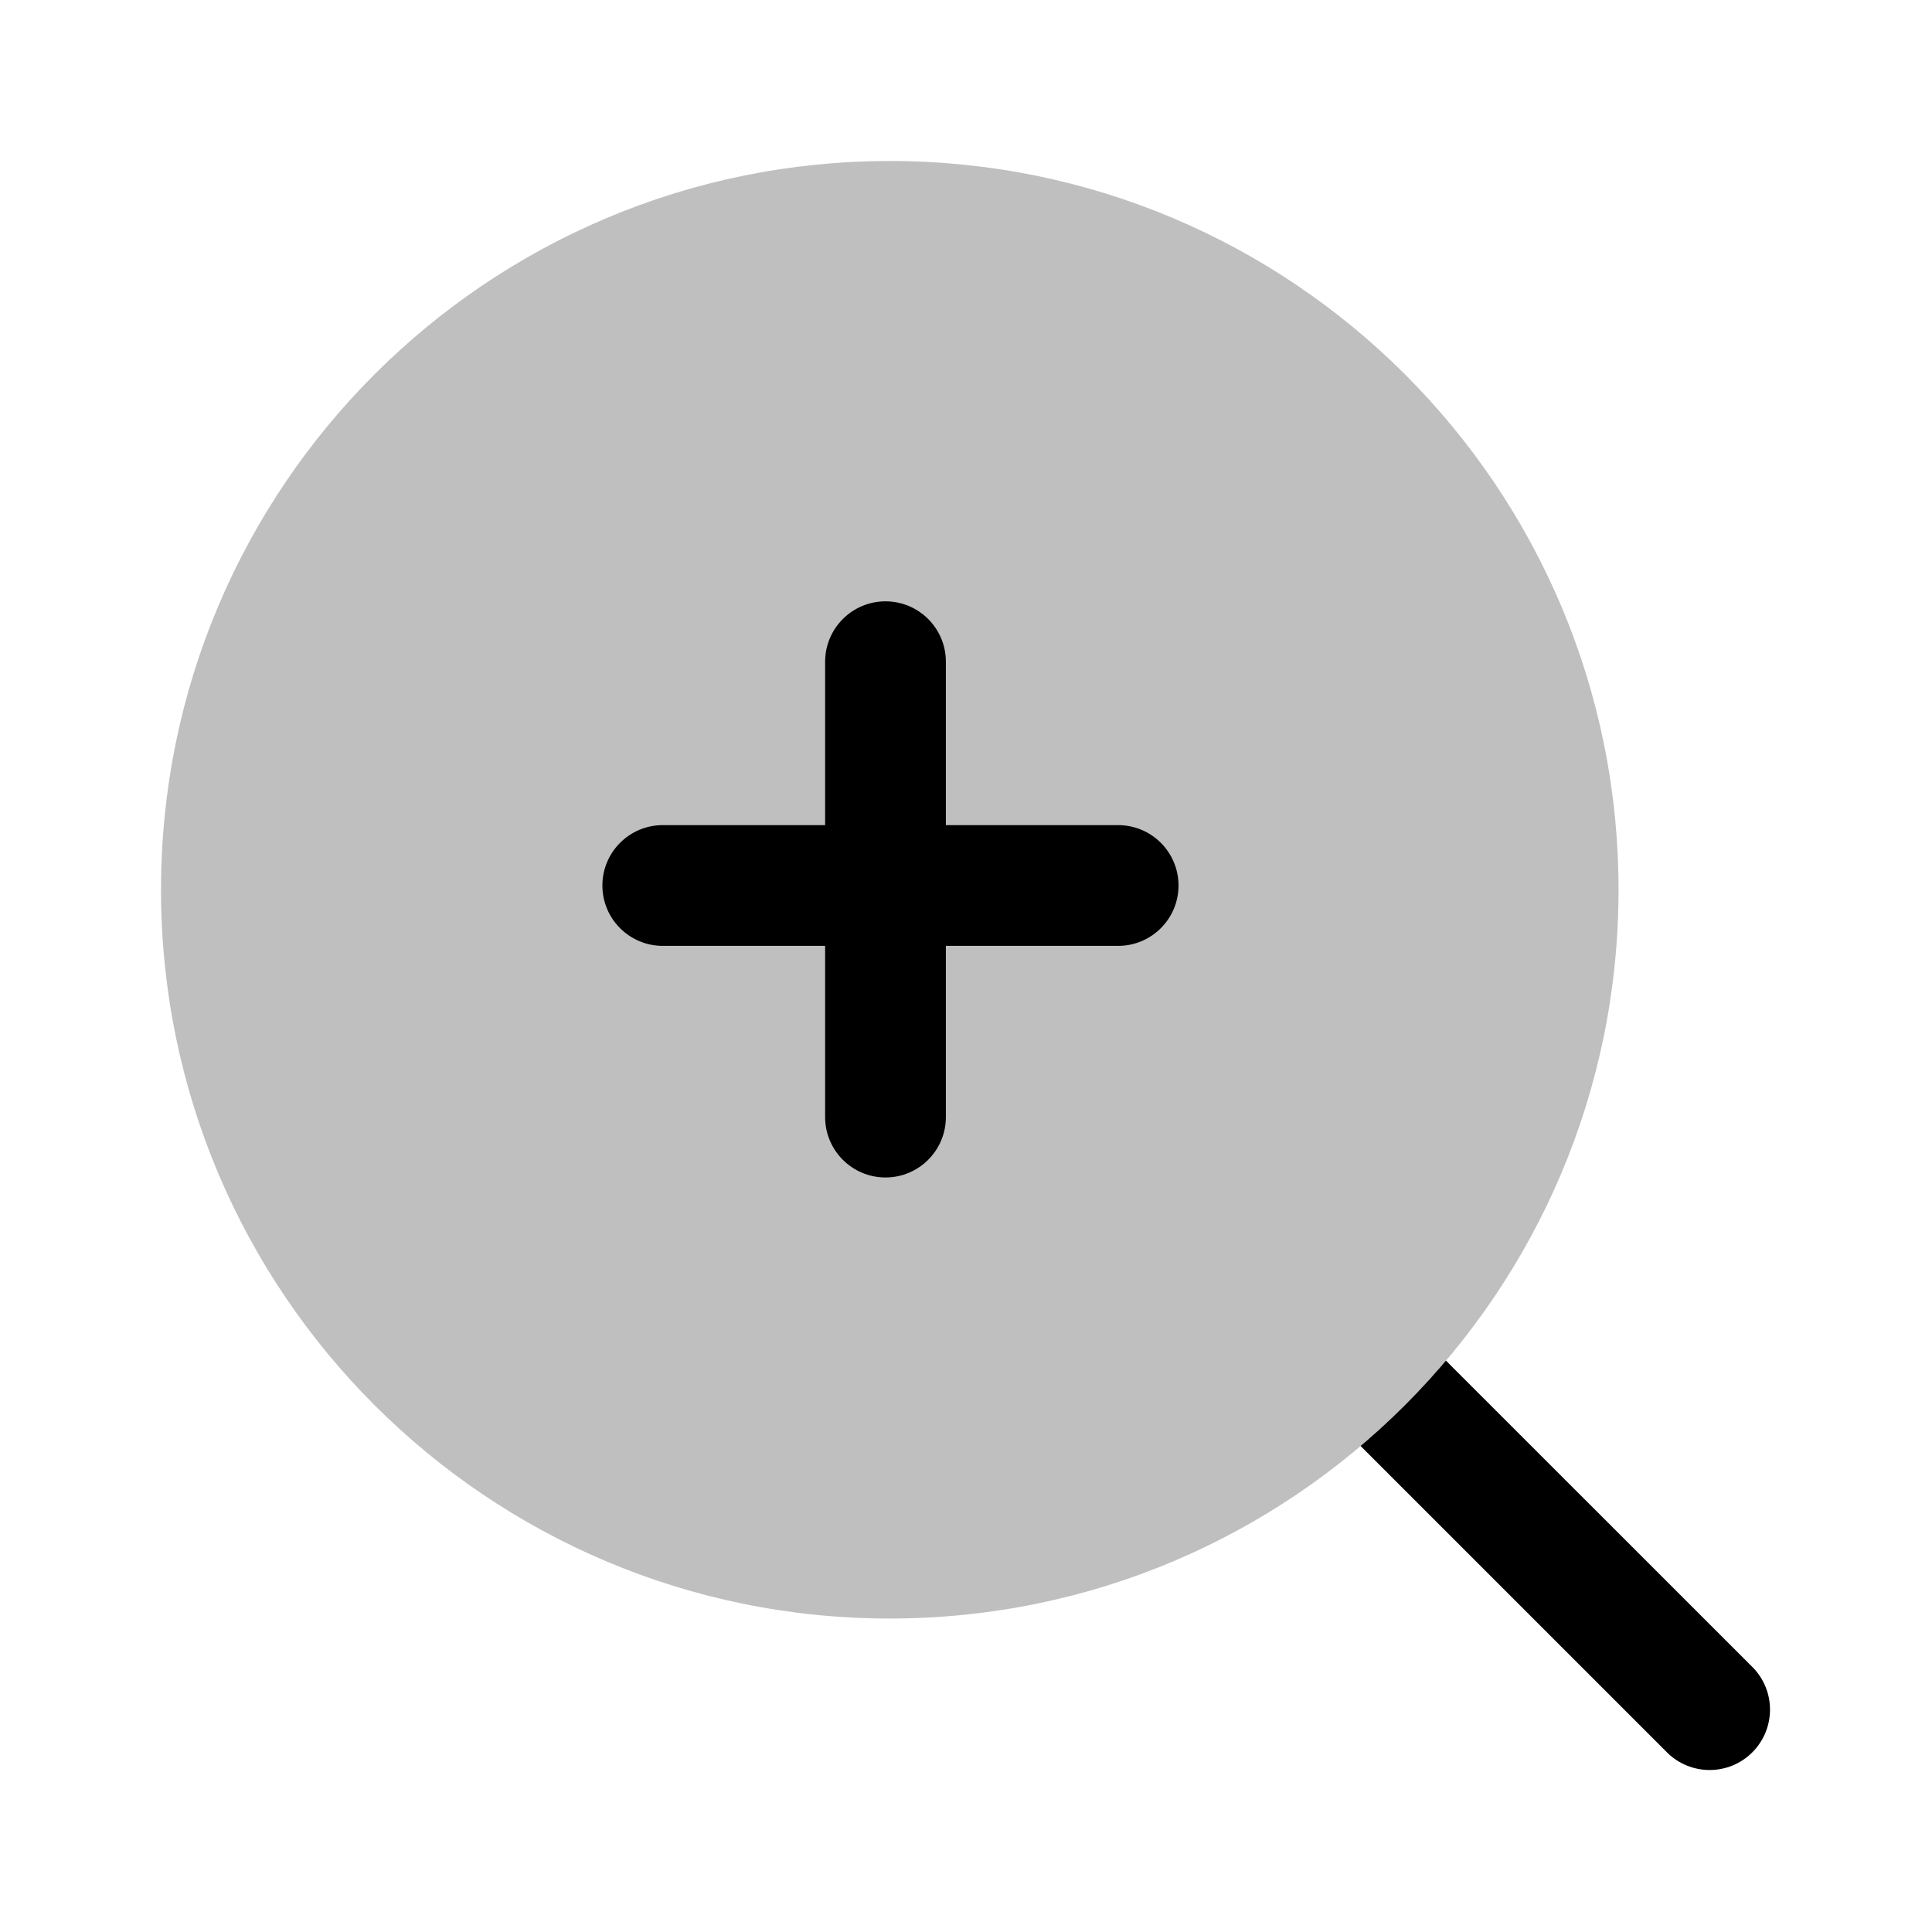
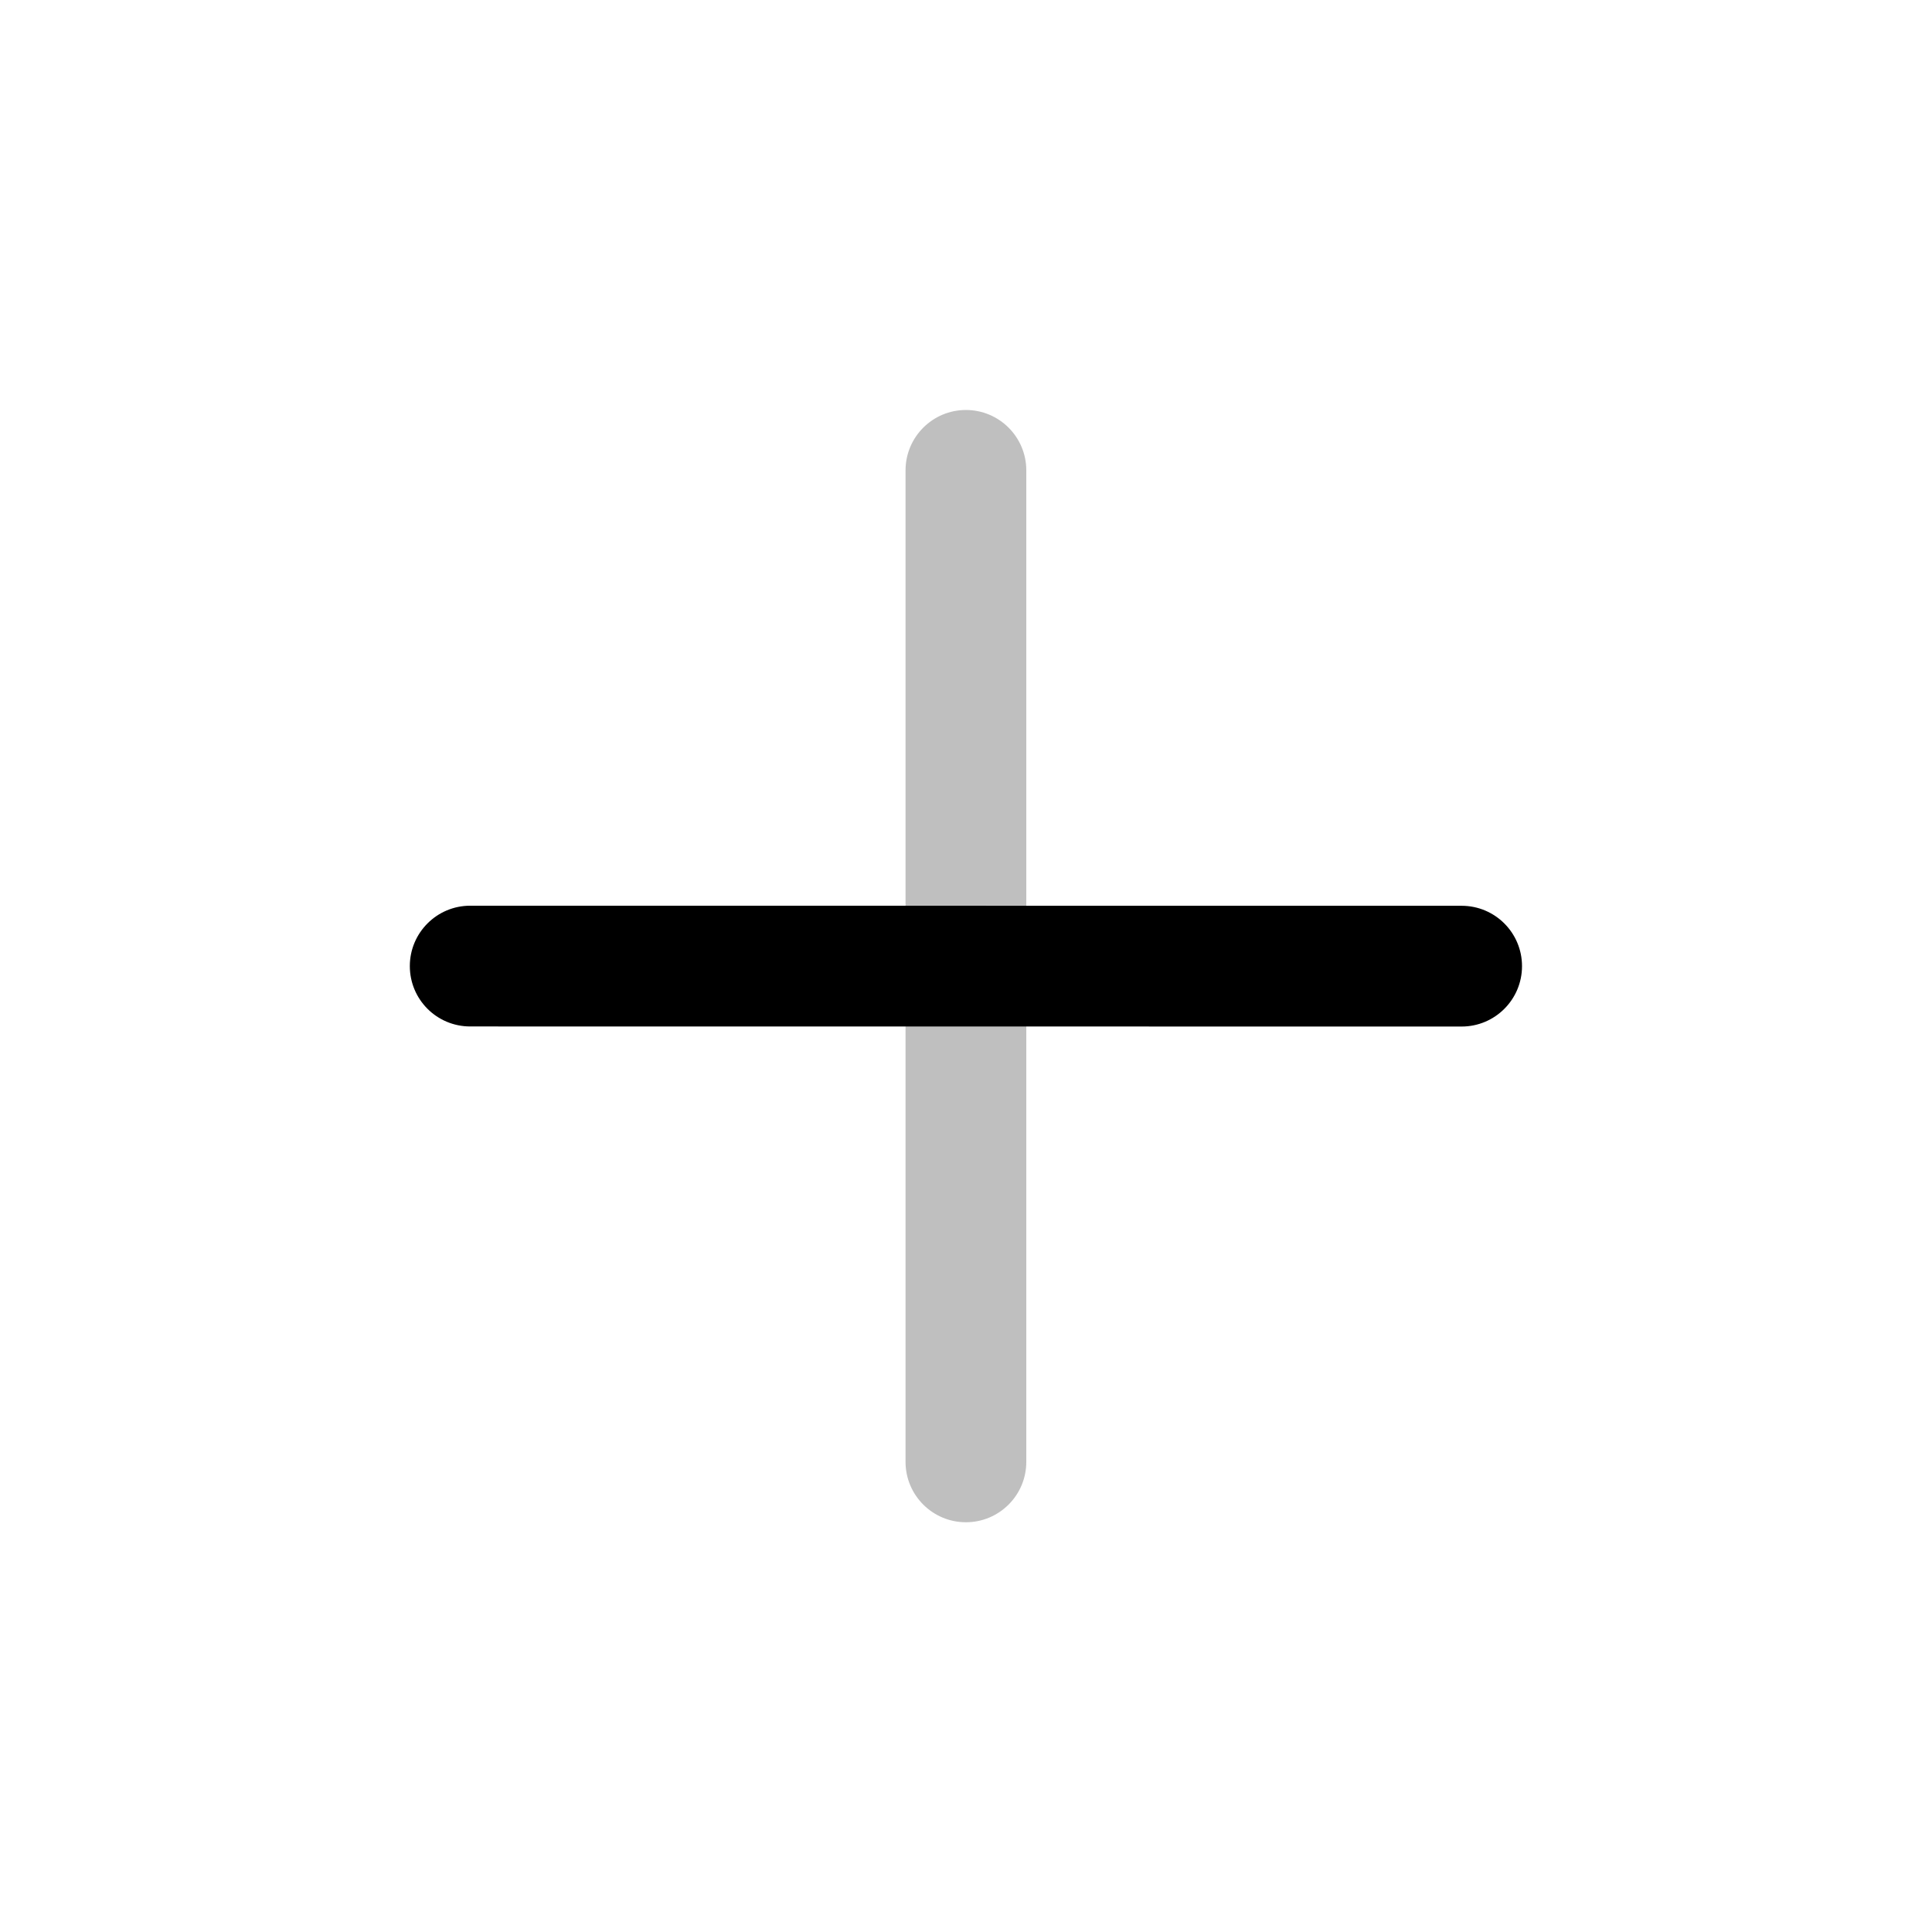
<svg xmlns="http://www.w3.org/2000/svg" width="800px" height="800px" viewBox="0 0 24 24" fill="none">
-   <g id="style=bulk">
-     <g id="zoom in">
-       <path id="vector (Stroke)" fill-rule="evenodd" clip-rule="evenodd" d="M16.746 16.747C17.039 16.454 17.514 16.454 17.807 16.747L21.768 20.707C22.061 21 22.061 21.475 21.768 21.768C21.475 22.061 21 22.061 20.707 21.768L16.746 17.807C16.453 17.514 16.453 17.039 16.746 16.747Z" fill="#000000" />
-       <path id="vector (Stroke)_2" fill-rule="evenodd" clip-rule="evenodd" d="M11.053 20.106C16.053 20.106 20.106 16.053 20.106 11.053C20.106 6.053 16.053 2 11.053 2C6.053 2 2 6.053 2 11.053C2 16.053 6.053 20.106 11.053 20.106Z" fill="#BFBFBF" />
-       <path id="vector (Stroke)_3" fill-rule="evenodd" clip-rule="evenodd" d="M11 7.47C11.414 7.47 11.75 7.806 11.75 8.22L11.75 13.877C11.75 14.291 11.414 14.627 11 14.627C10.586 14.627 10.25 14.291 10.25 13.877L10.25 8.22C10.25 7.806 10.586 7.47 11 7.47Z" fill="#000000" />
-       <path id="vector (Stroke)_4" fill-rule="evenodd" clip-rule="evenodd" d="M14.64 11C14.64 11.414 14.304 11.75 13.89 11.75L8.233 11.75C7.819 11.75 7.483 11.414 7.483 11C7.483 10.586 7.819 10.25 8.233 10.25L13.89 10.25C14.304 10.25 14.64 10.586 14.64 11Z" fill="#000000" />
+   <g id="style=doutone">
+     <g id="add">
+       <path id="vector (Stroke)" fill-rule="evenodd" clip-rule="evenodd" d="M11.999 5.093C12.413 5.093 12.749 5.429 12.749 5.843L12.749 18.16C12.749 18.574 12.413 18.91 11.999 18.91C11.585 18.91 11.249 18.574 11.249 18.16L11.249 5.843C11.249 5.429 11.585 5.093 11.999 5.093Z" fill="#BFBFBF" />
+       <path id="vector (Stroke)_2" fill-rule="evenodd" clip-rule="evenodd" d="M18.907 12.002C18.907 12.416 18.571 12.752 18.157 12.752L5.841 12.751C5.426 12.751 5.091 12.416 5.091 12.001C5.091 11.587 5.427 11.251 5.841 11.251L18.157 11.252C18.571 11.252 18.907 11.587 18.907 12.002Z" fill="#000000" />
    </g>
  </g>
</svg>
